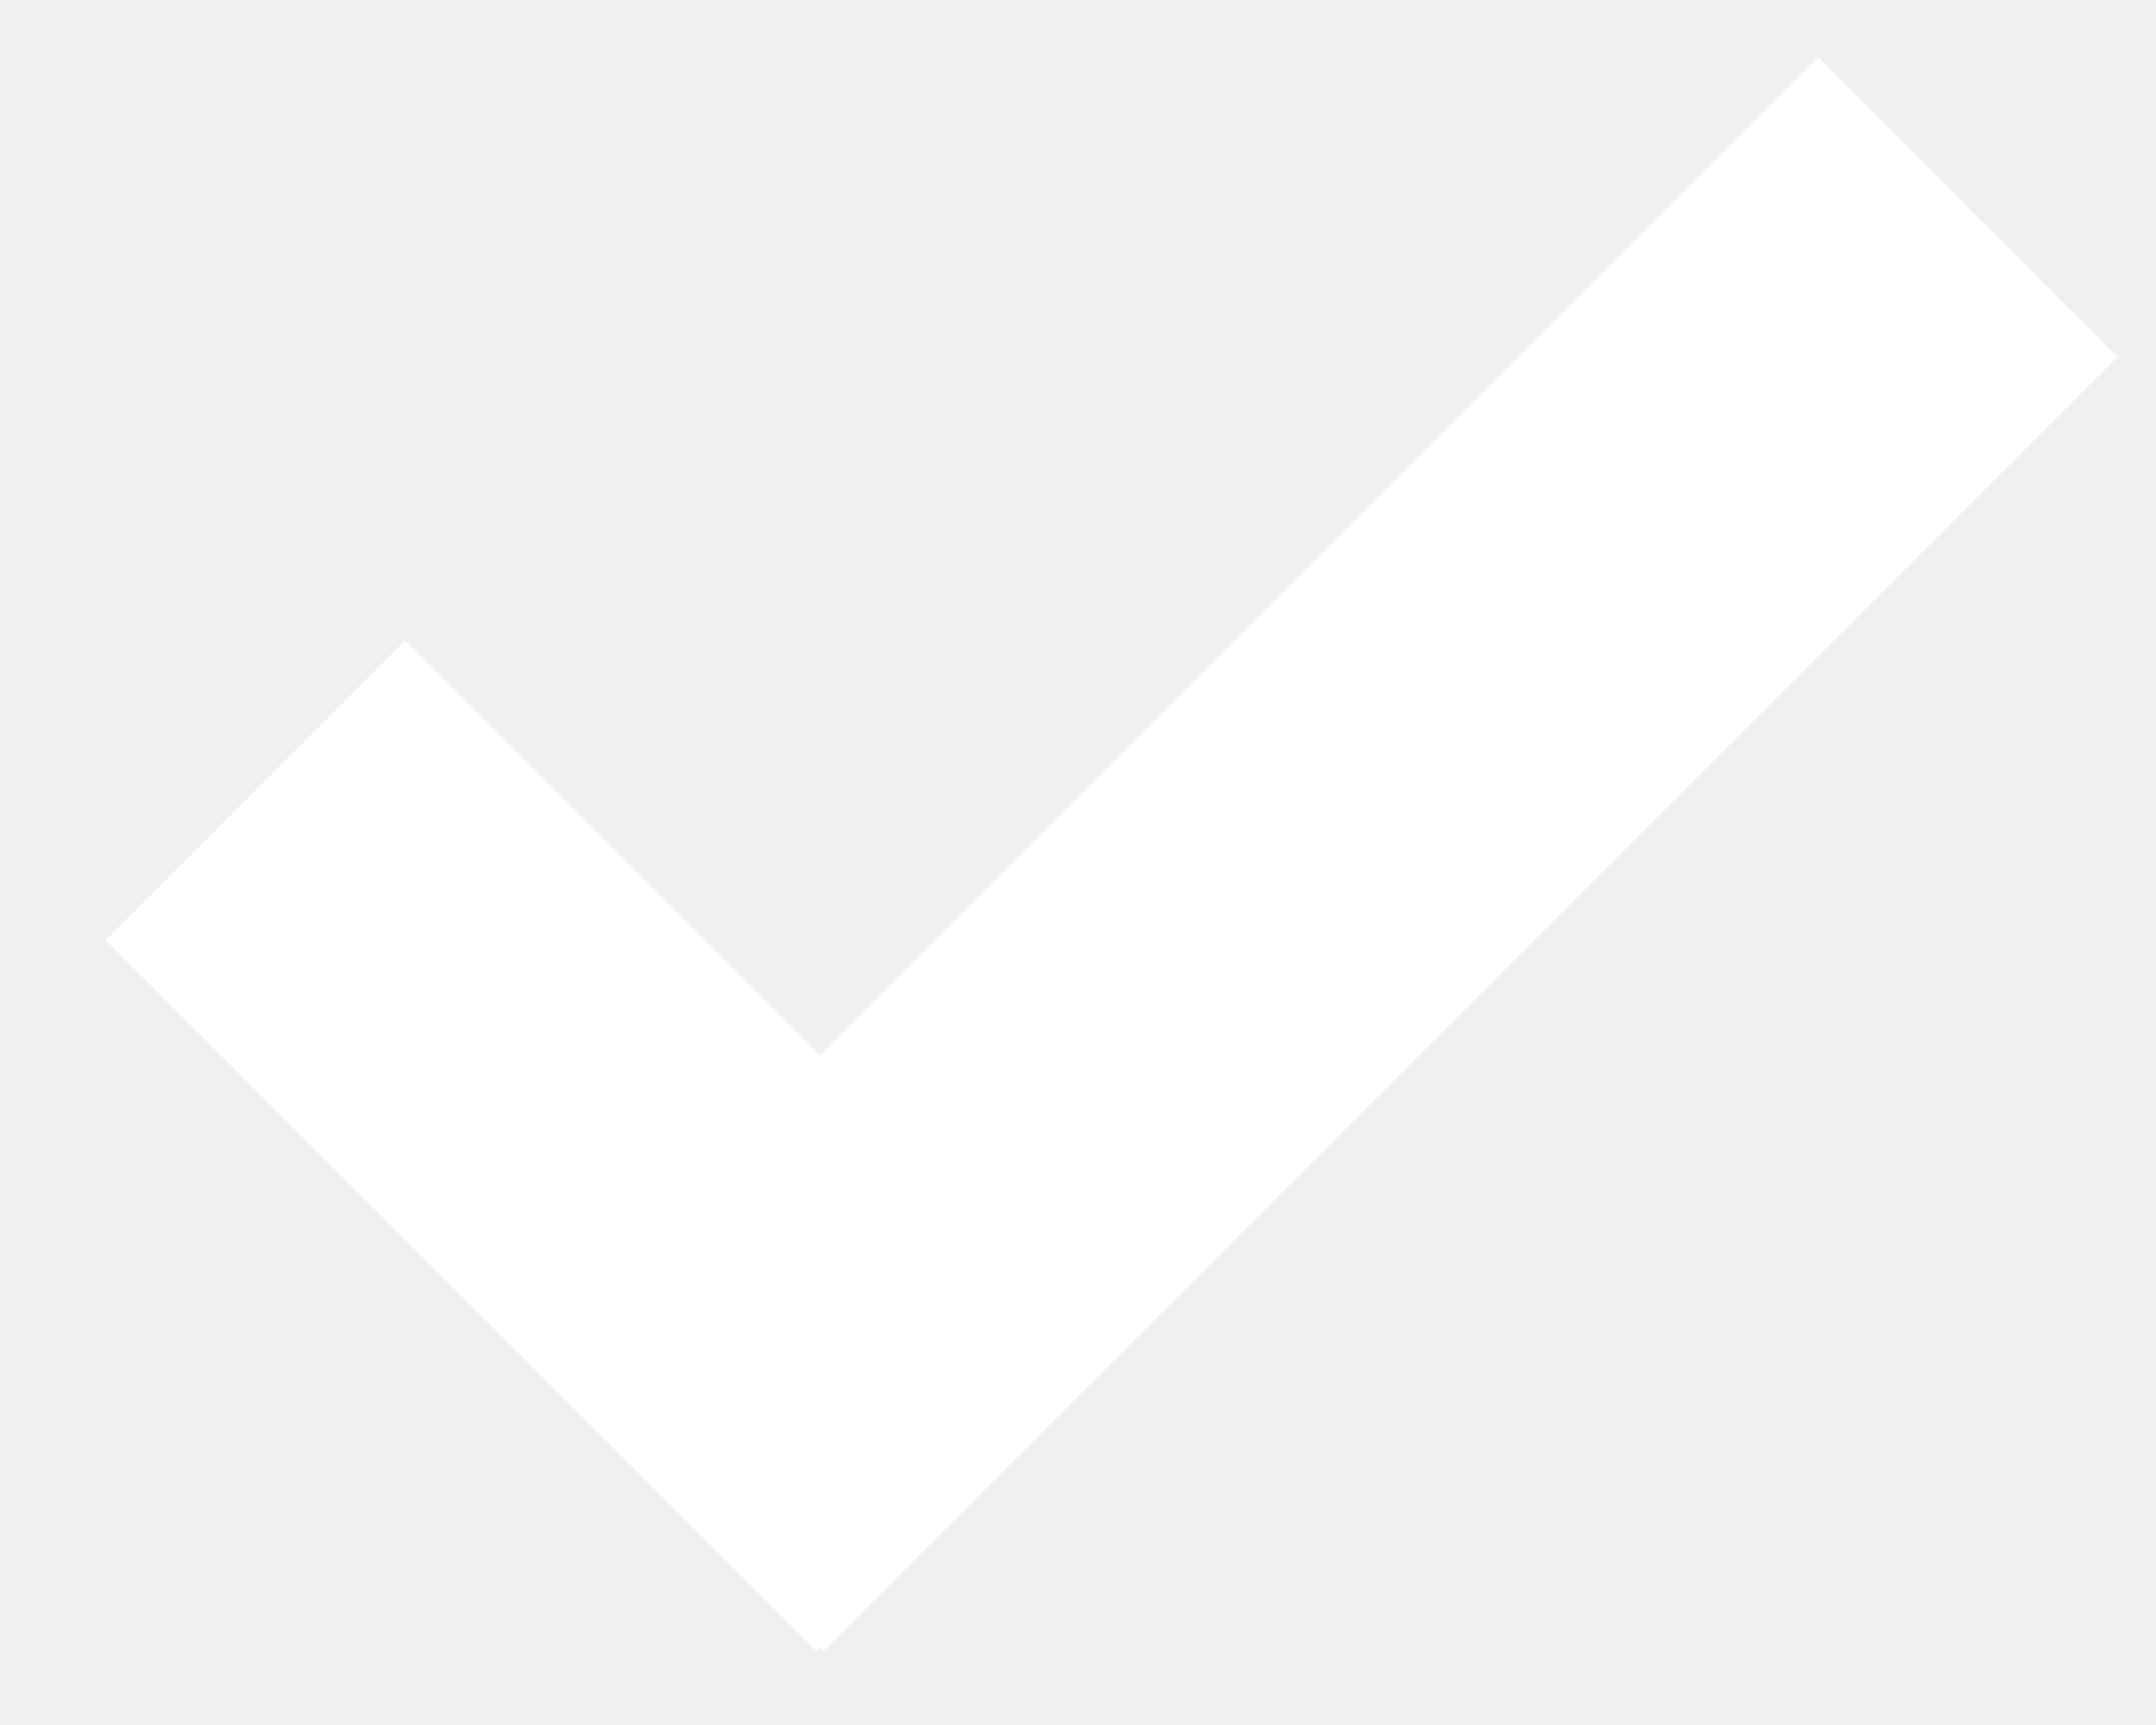
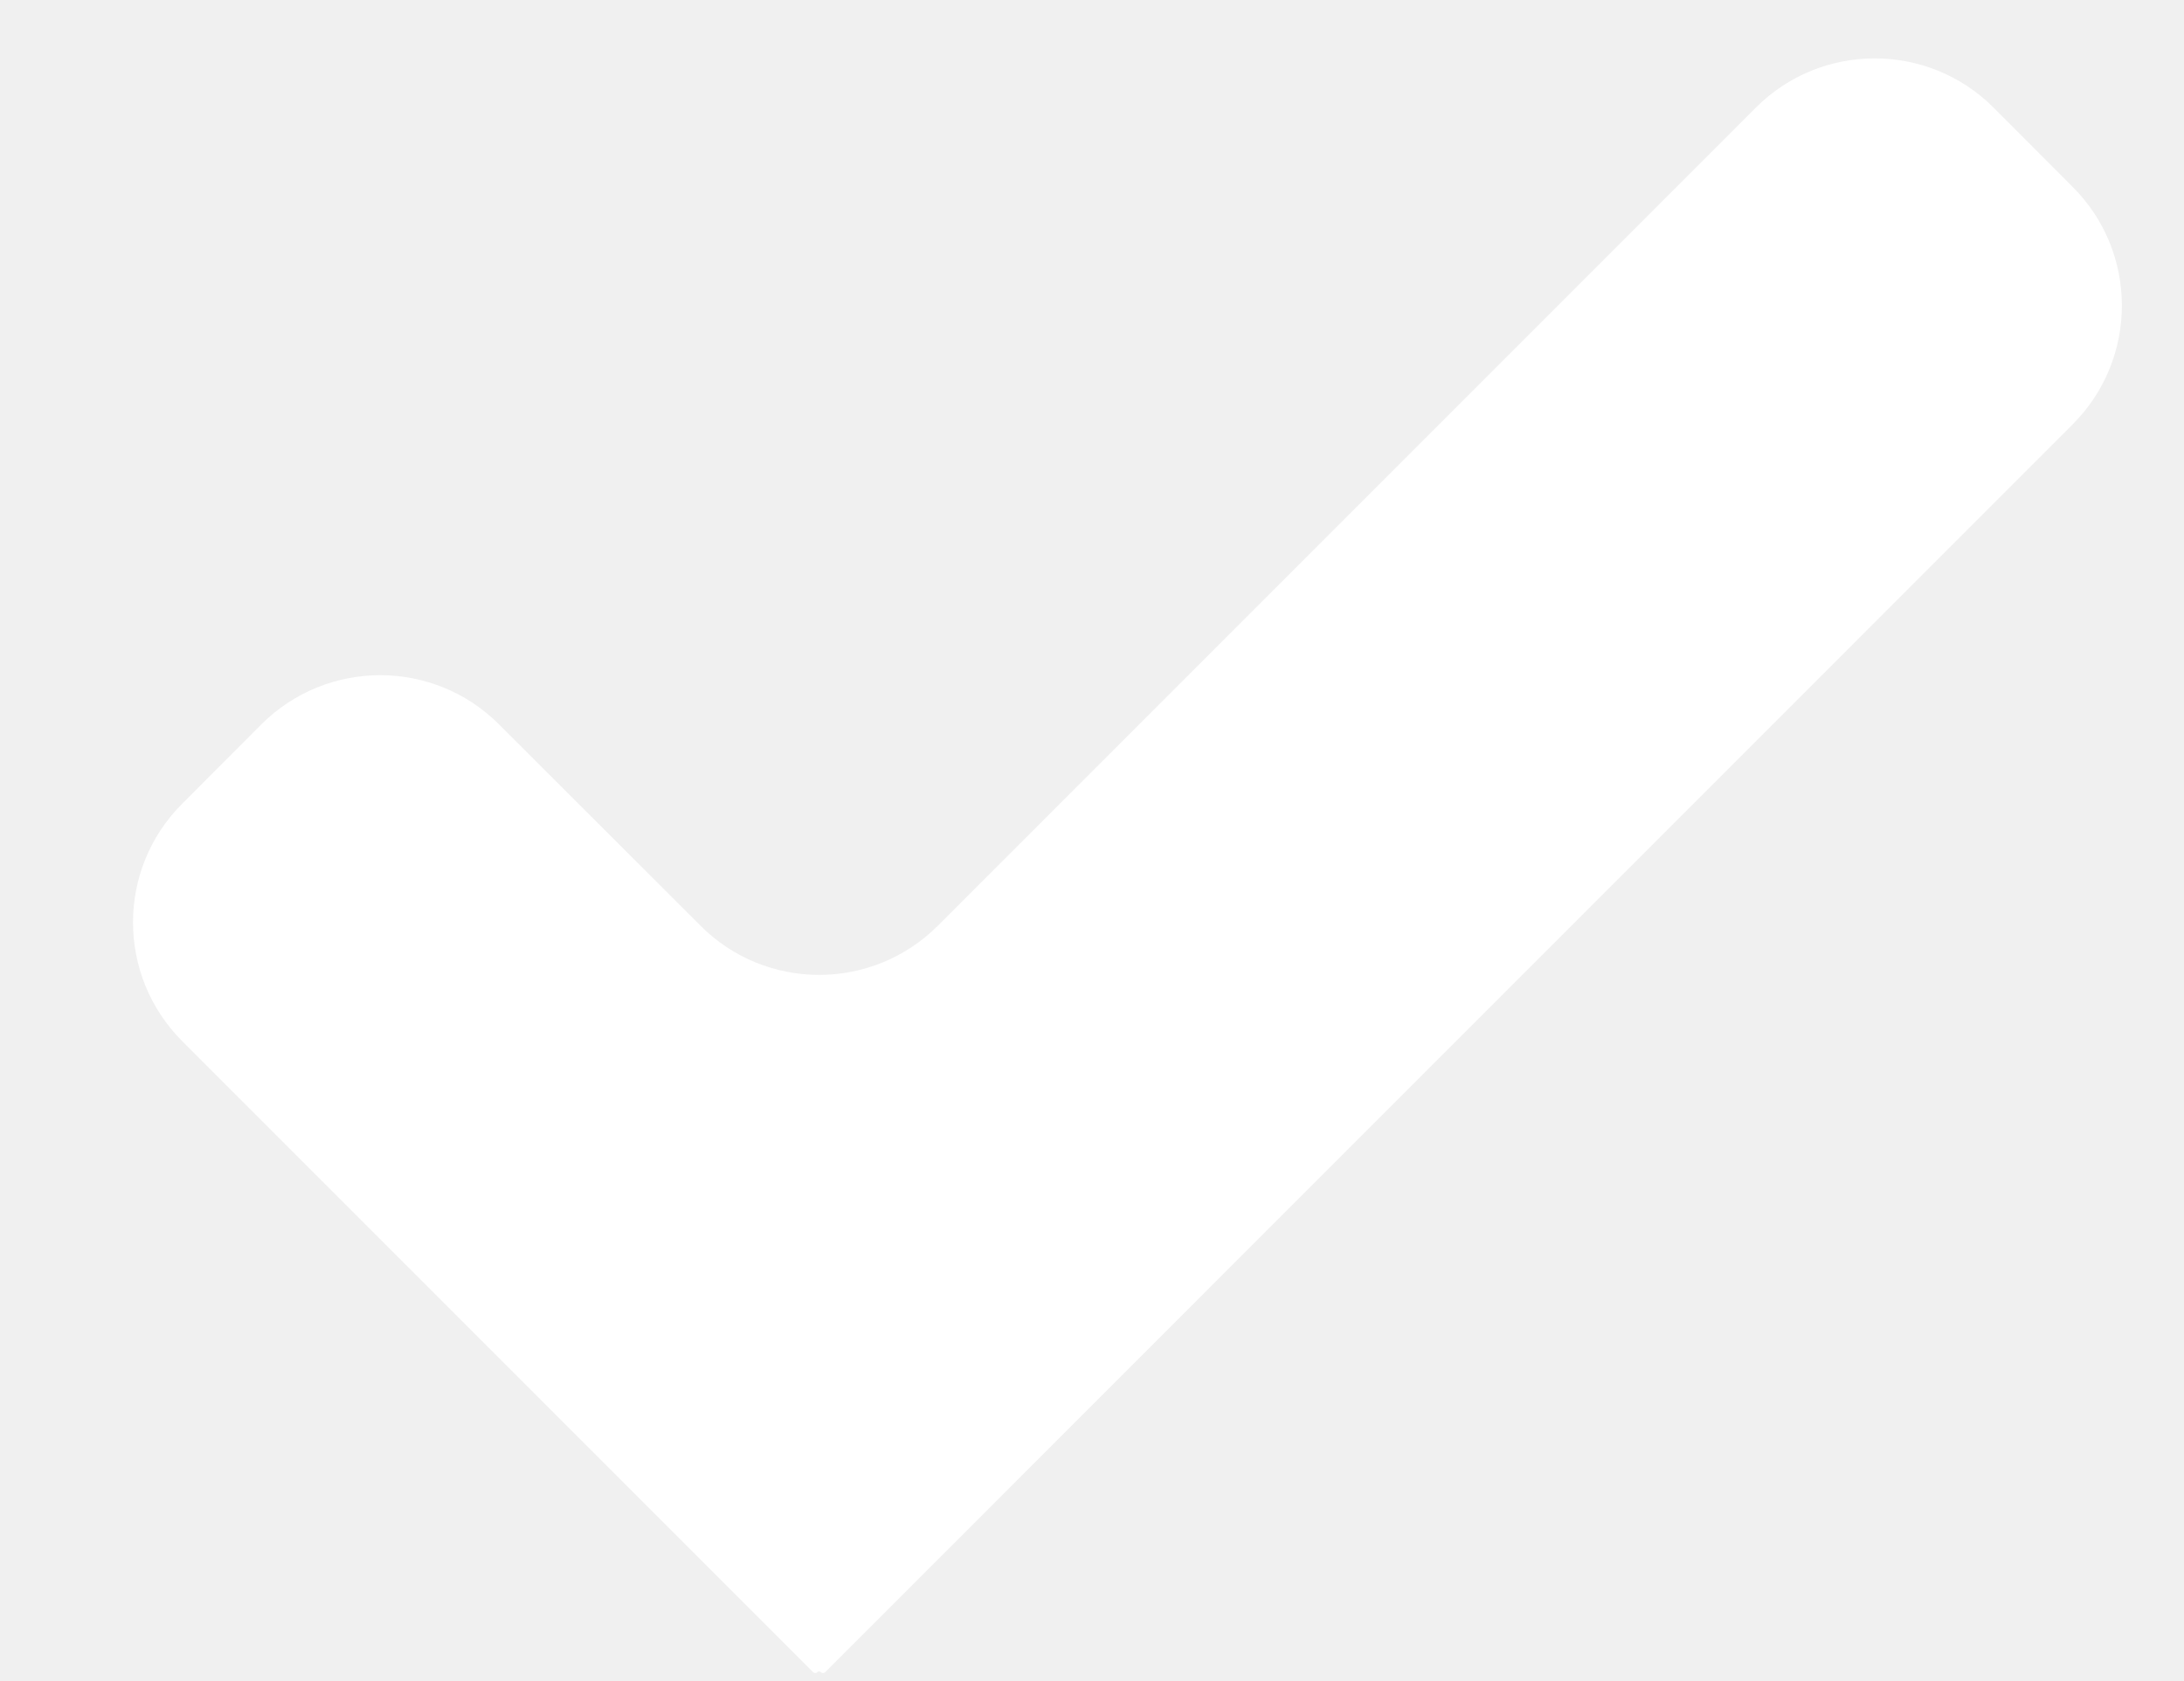
- <svg xmlns="http://www.w3.org/2000/svg" width="15" height="12" viewBox="0 0 15 12" fill="none">
-   <path d="M5.705 11.461L5.679 11.487L0.733 6.541L2.817 4.457L5.705 7.345L12.649 0.4L14.733 2.484L5.73 11.487L5.705 11.461Z" fill="white" />
+ <svg xmlns="http://www.w3.org/2000/svg" width="13" height="10" viewBox="0 0 13 10" fill="none">
+   <path d="M4.887 9.953C4.881 9.946 4.87 9.946 4.864 9.953V9.953C4.858 9.959 4.847 9.959 4.841 9.953L1.085 6.197C0.694 5.806 0.694 5.173 1.085 4.783L1.556 4.311C1.947 3.921 2.58 3.921 2.97 4.311L4.169 5.509C4.559 5.9 5.192 5.9 5.583 5.509L10.452 0.64C10.842 0.25 11.476 0.25 11.866 0.64L12.337 1.112C12.728 1.502 12.728 2.135 12.337 2.526L4.911 9.953C4.904 9.959 4.894 9.959 4.887 9.953V9.953Z" fill="white" />
</svg>
